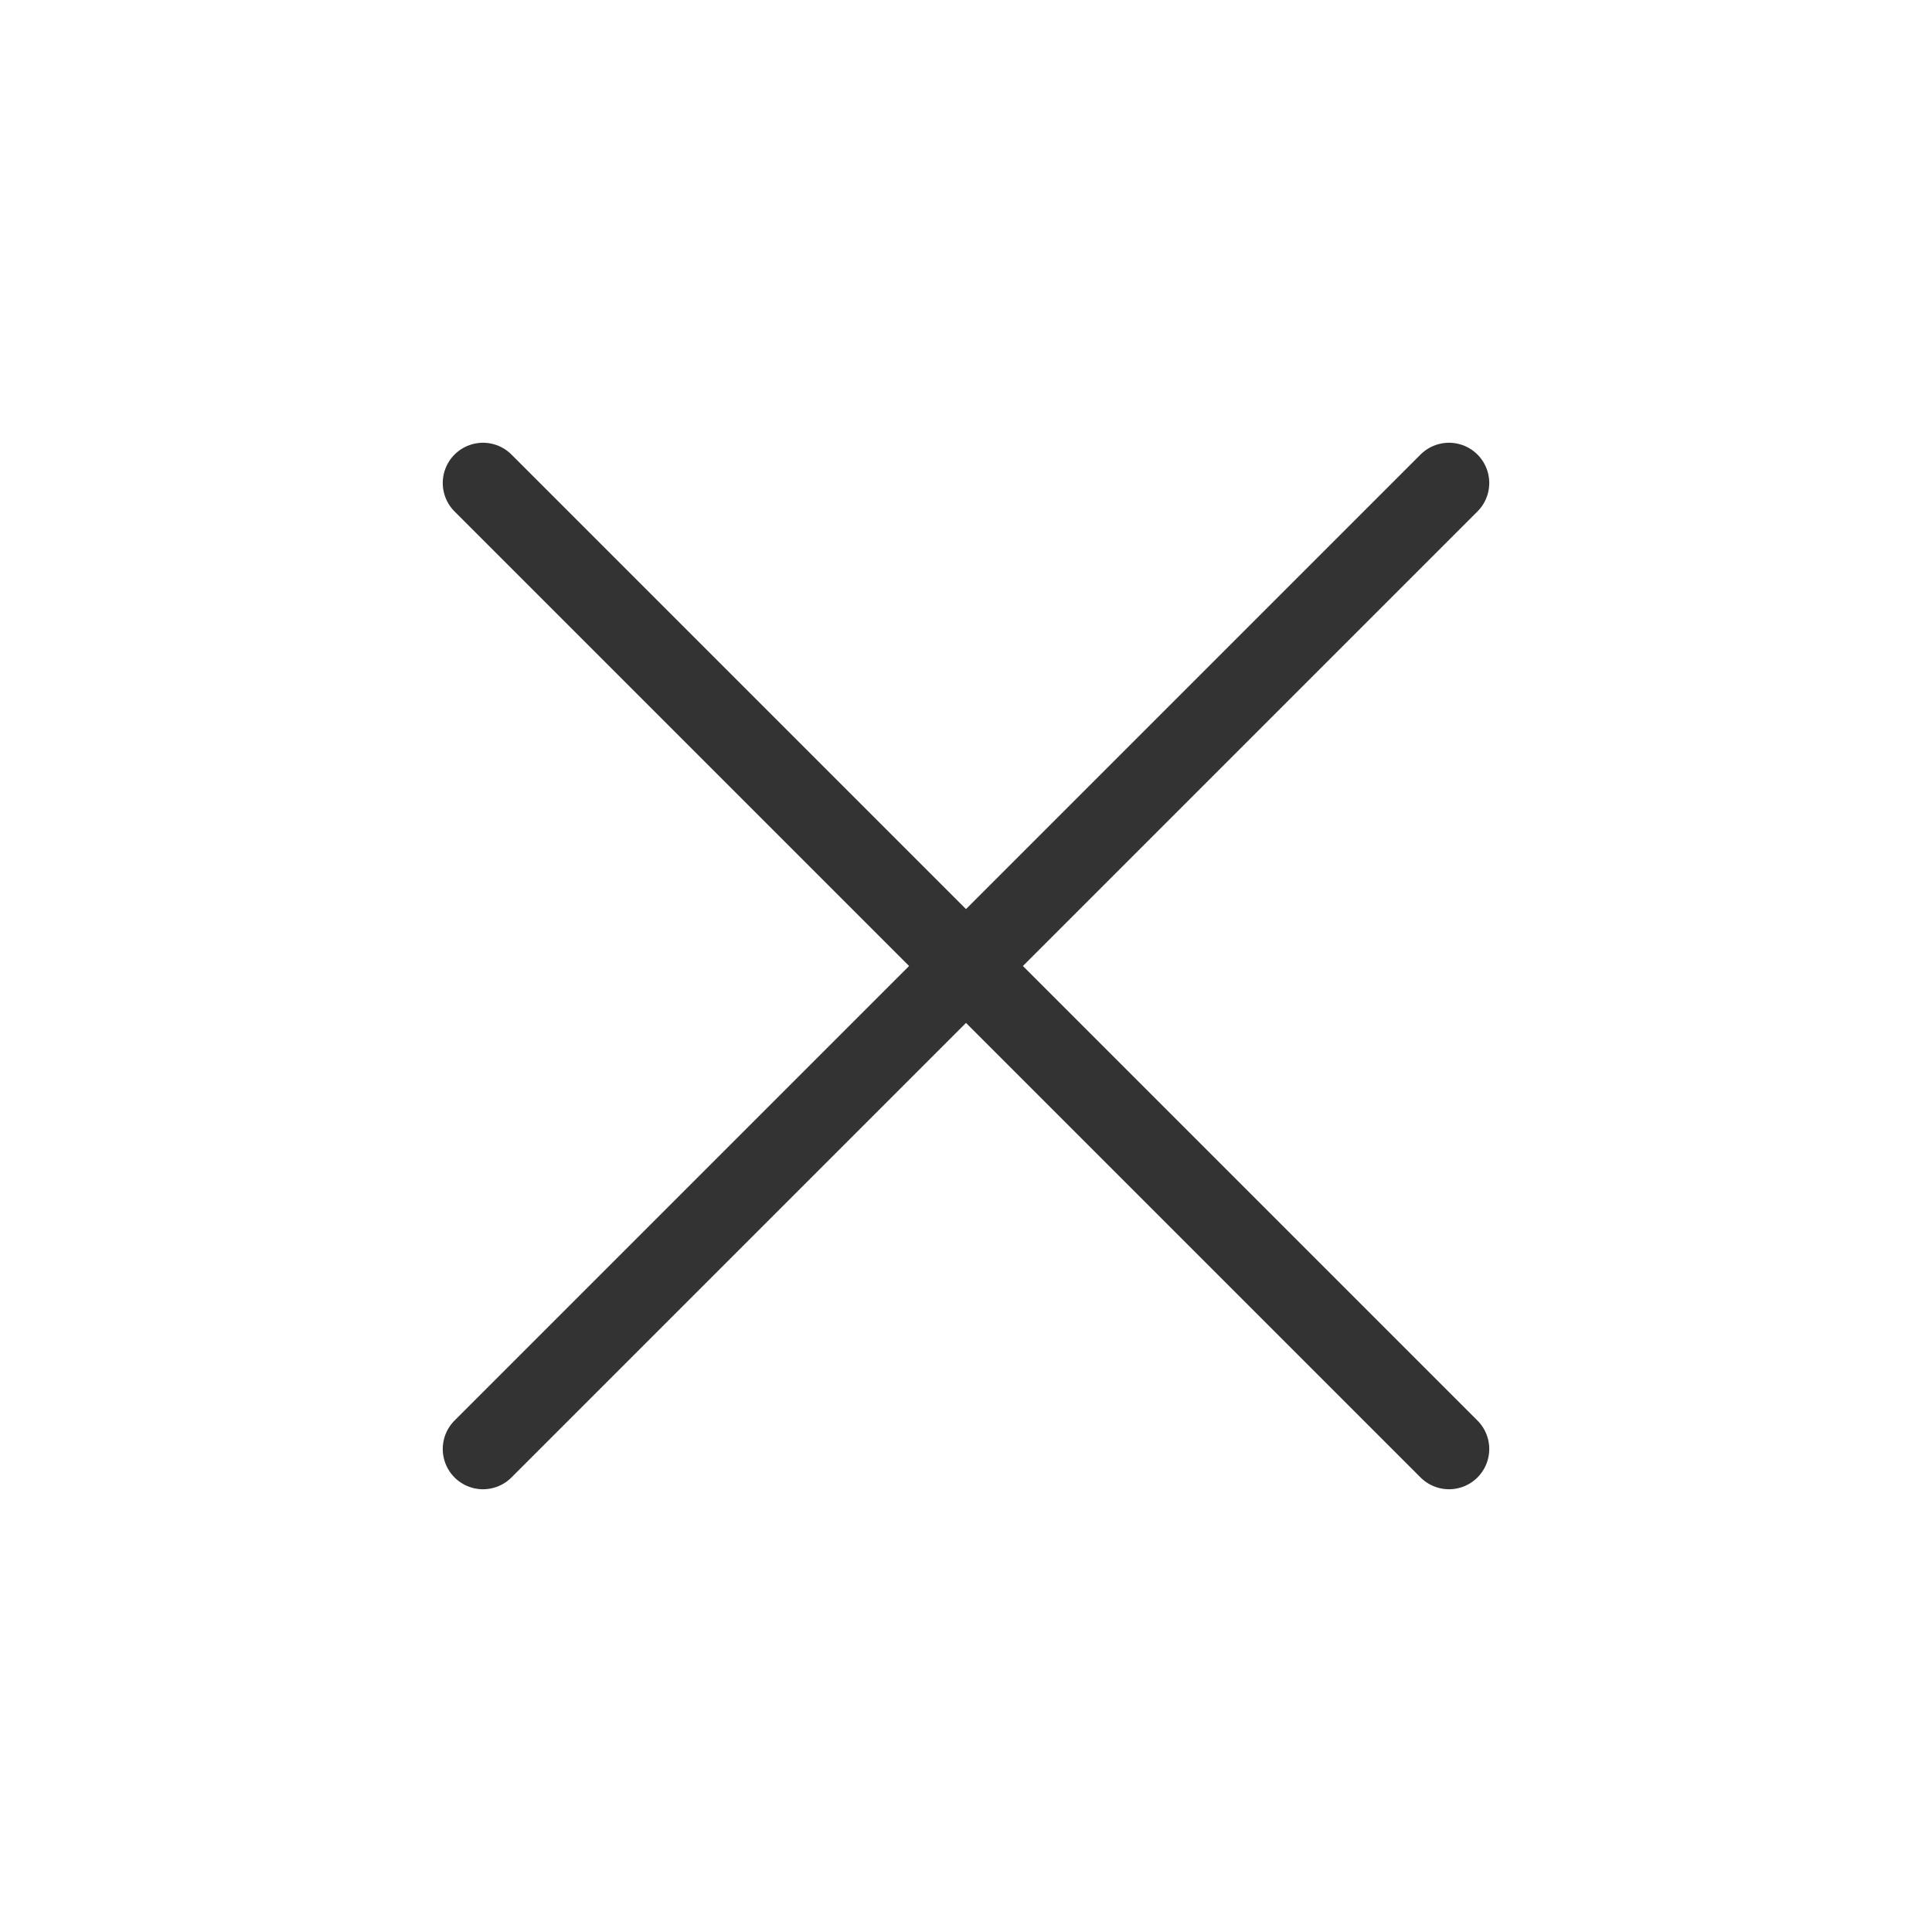
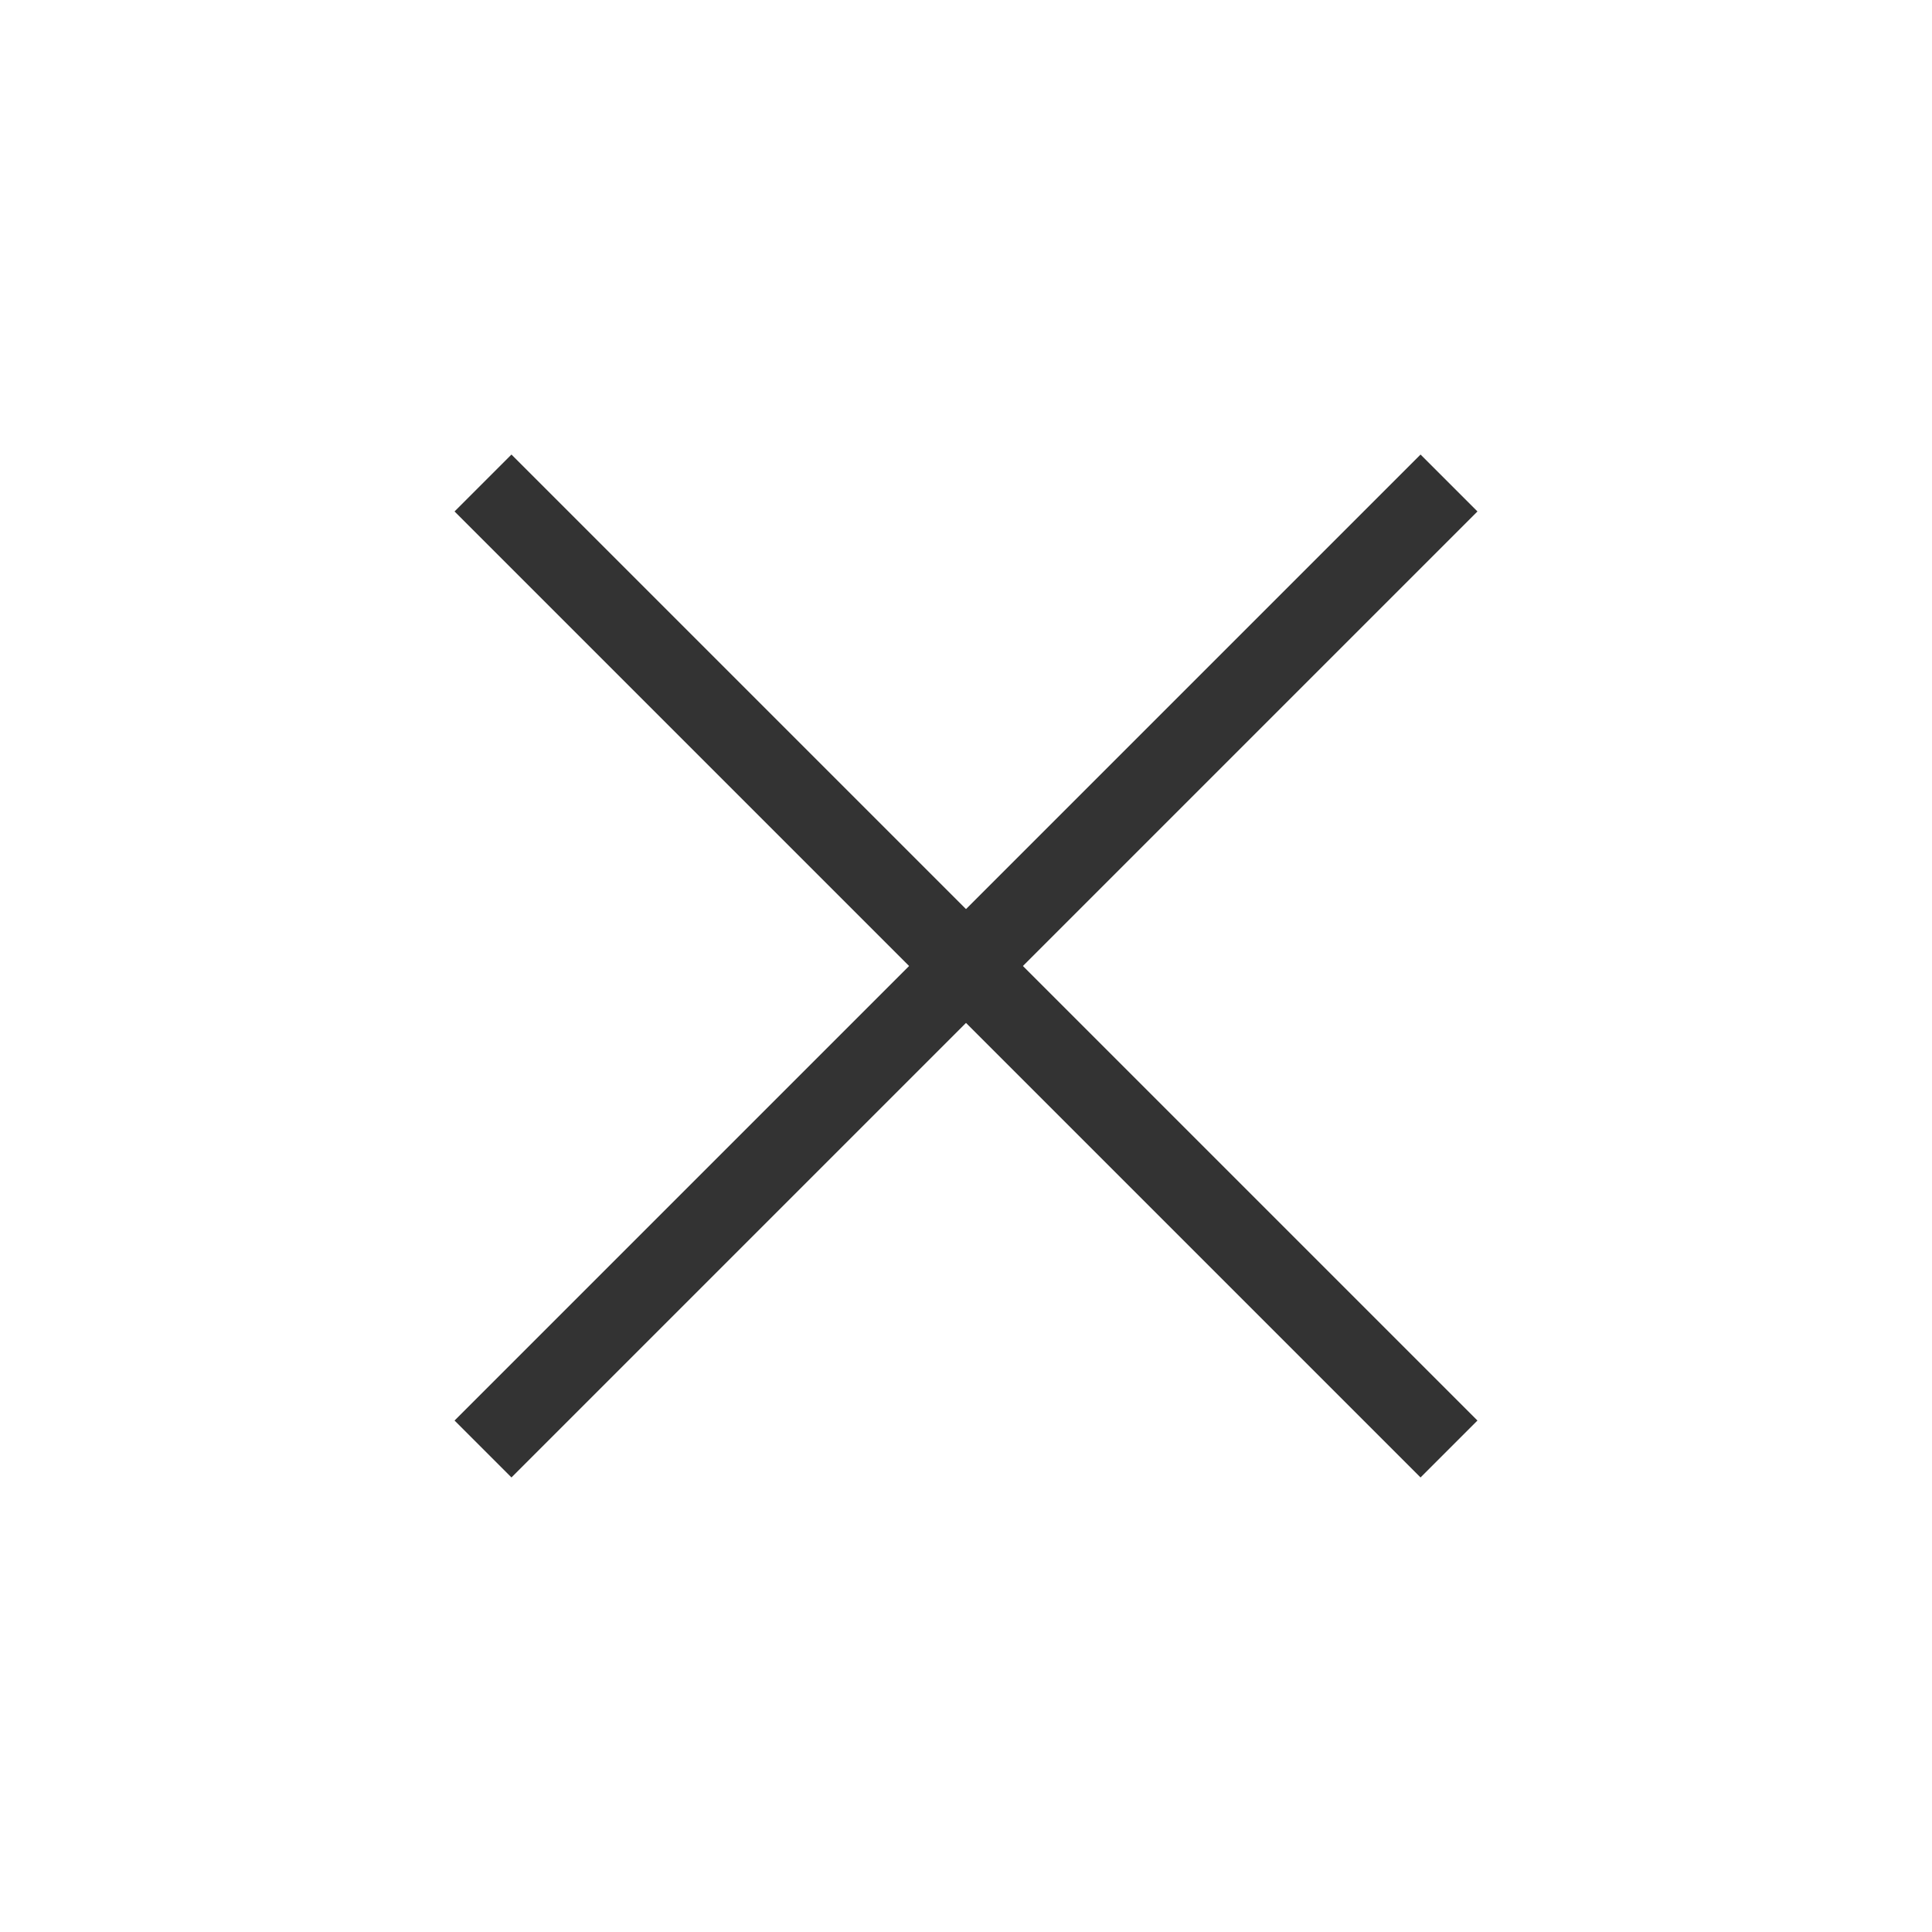
- <svg xmlns="http://www.w3.org/2000/svg" width="24" height="24" viewBox="0 0 24 24" fill="none" stroke="#333" stroke-width="1" stroke-linecap="round" stroke-linejoin="round" class="feather feather-x">
+ <svg xmlns="http://www.w3.org/2000/svg" width="24" height="24" viewBox="0 0 24 24" fill="none" stroke="#333" strokeWidth="1" strokeLinecap="round" strokeLinejoin="round" class="feather feather-x">
  <line x1="18" y1="6" x2="6" y2="18" />
  <line x1="6" y1="6" x2="18" y2="18" />
</svg>
